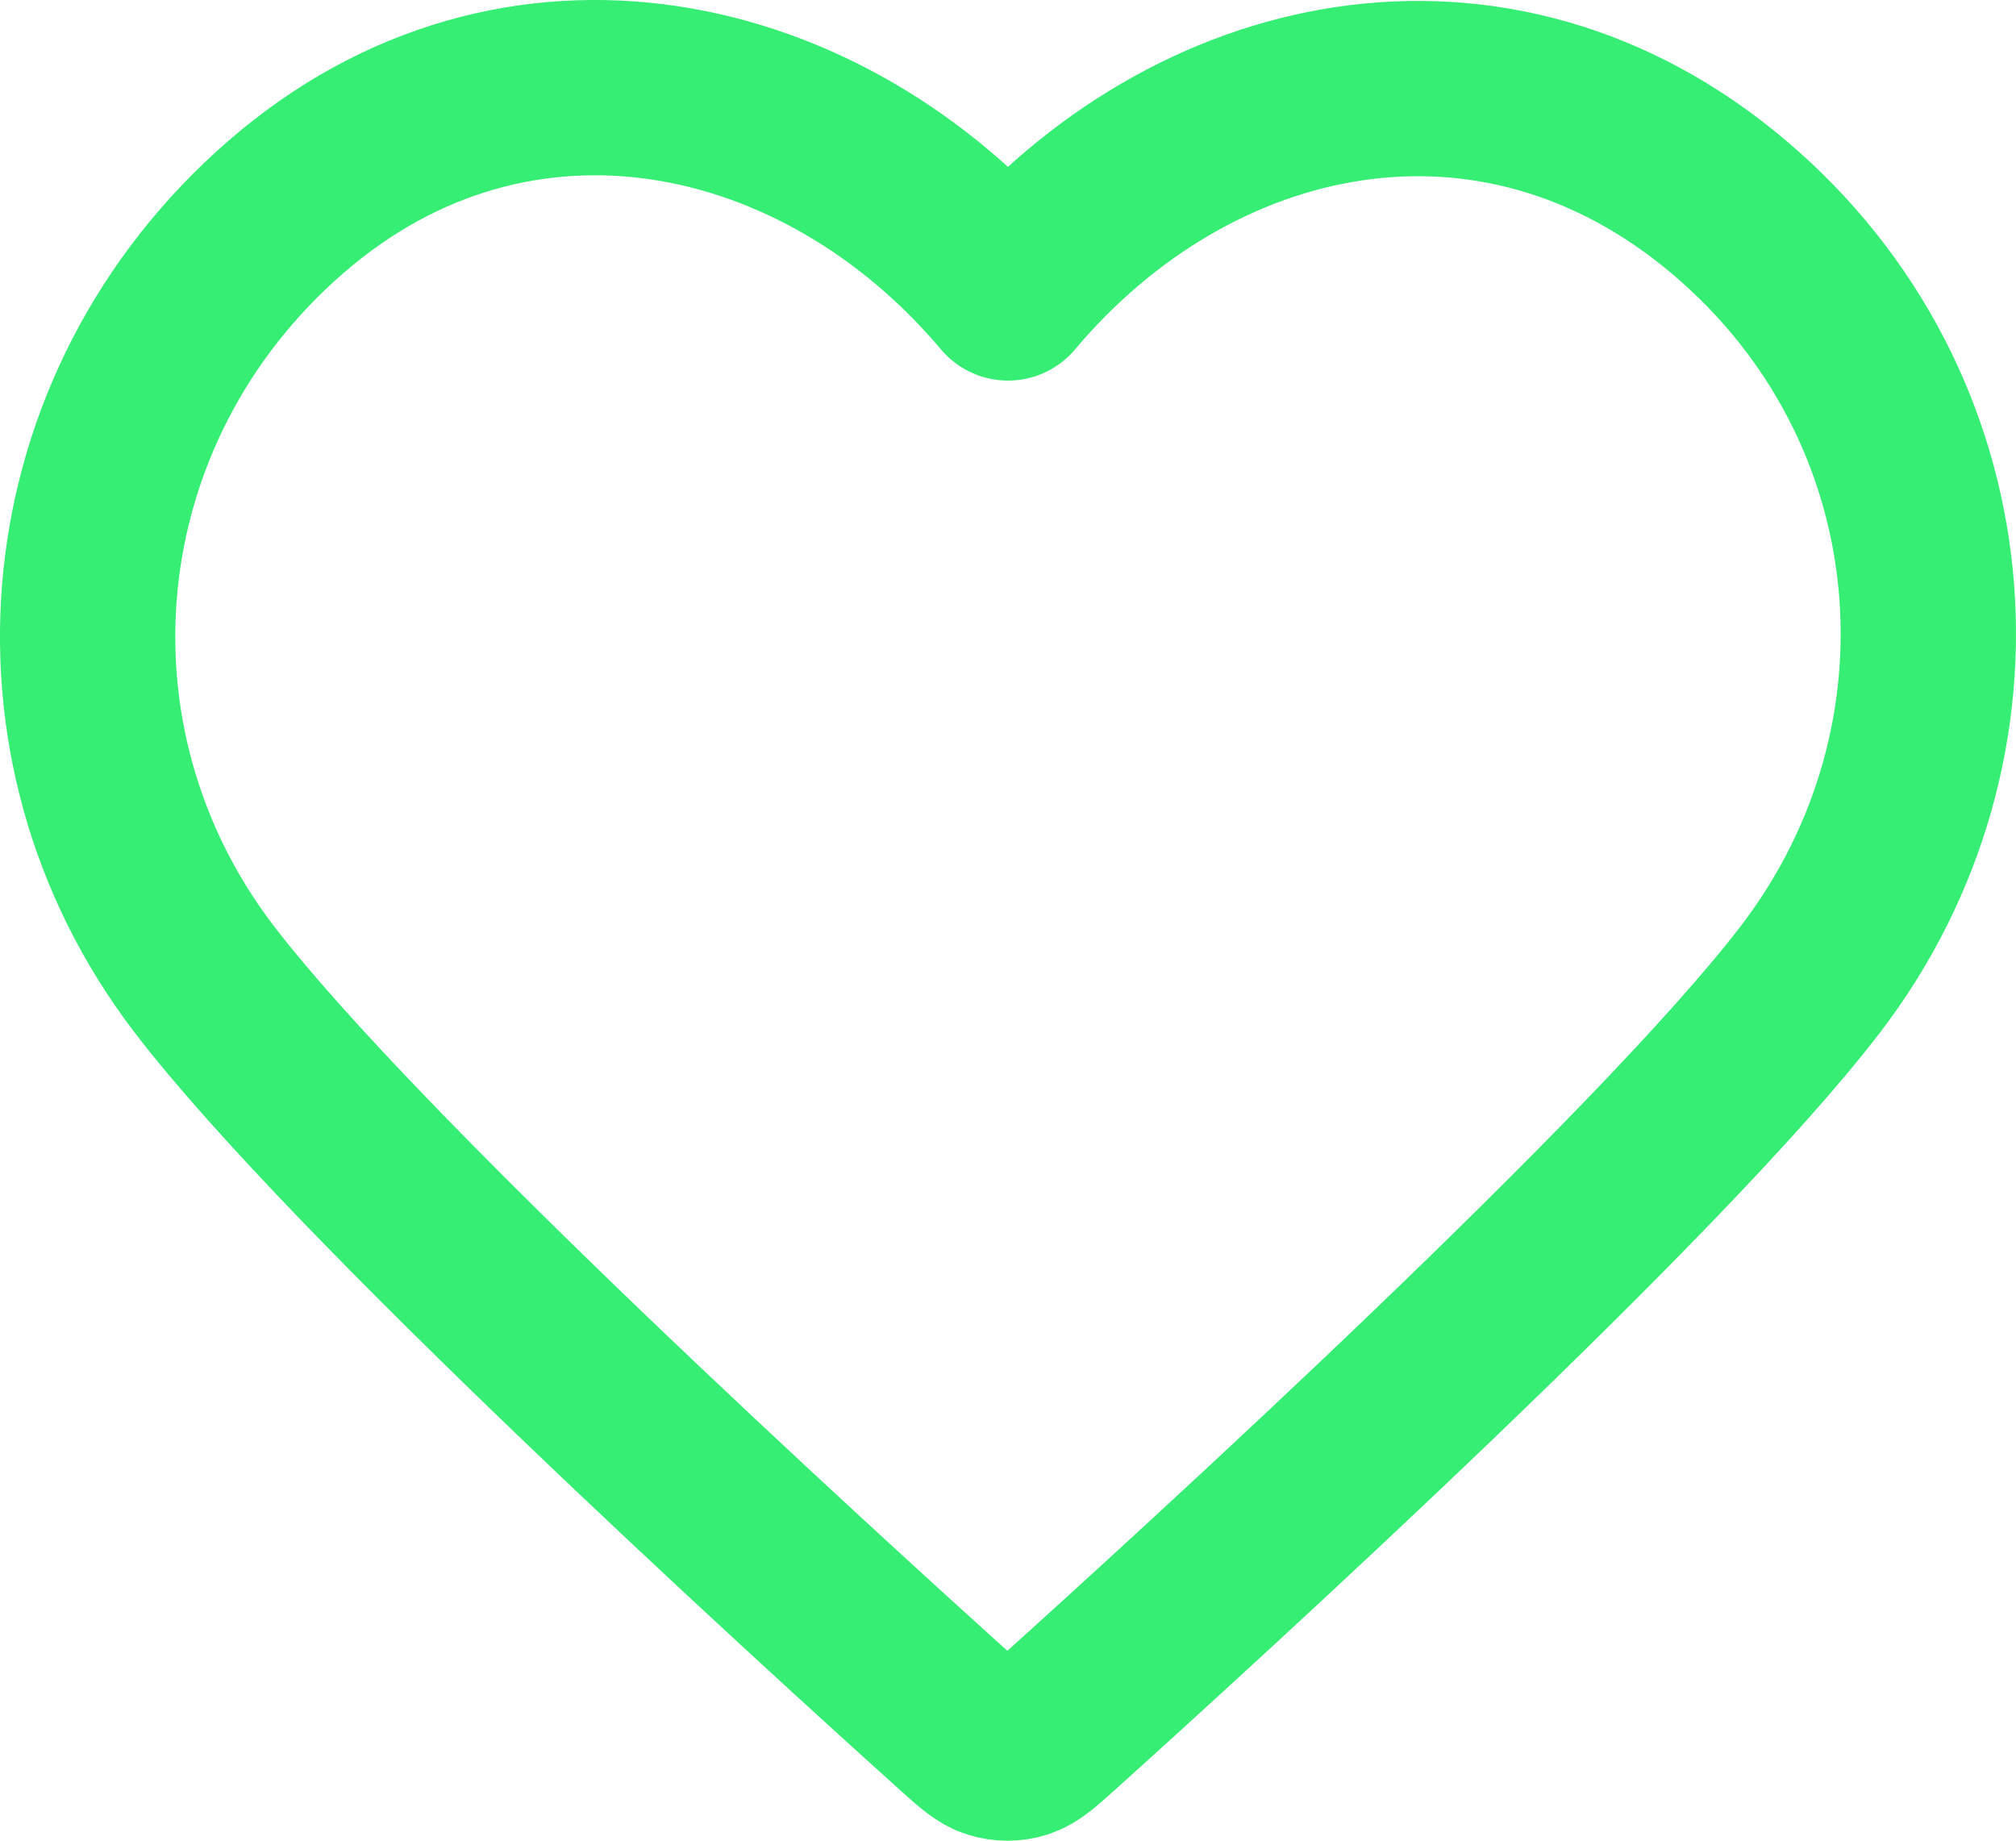
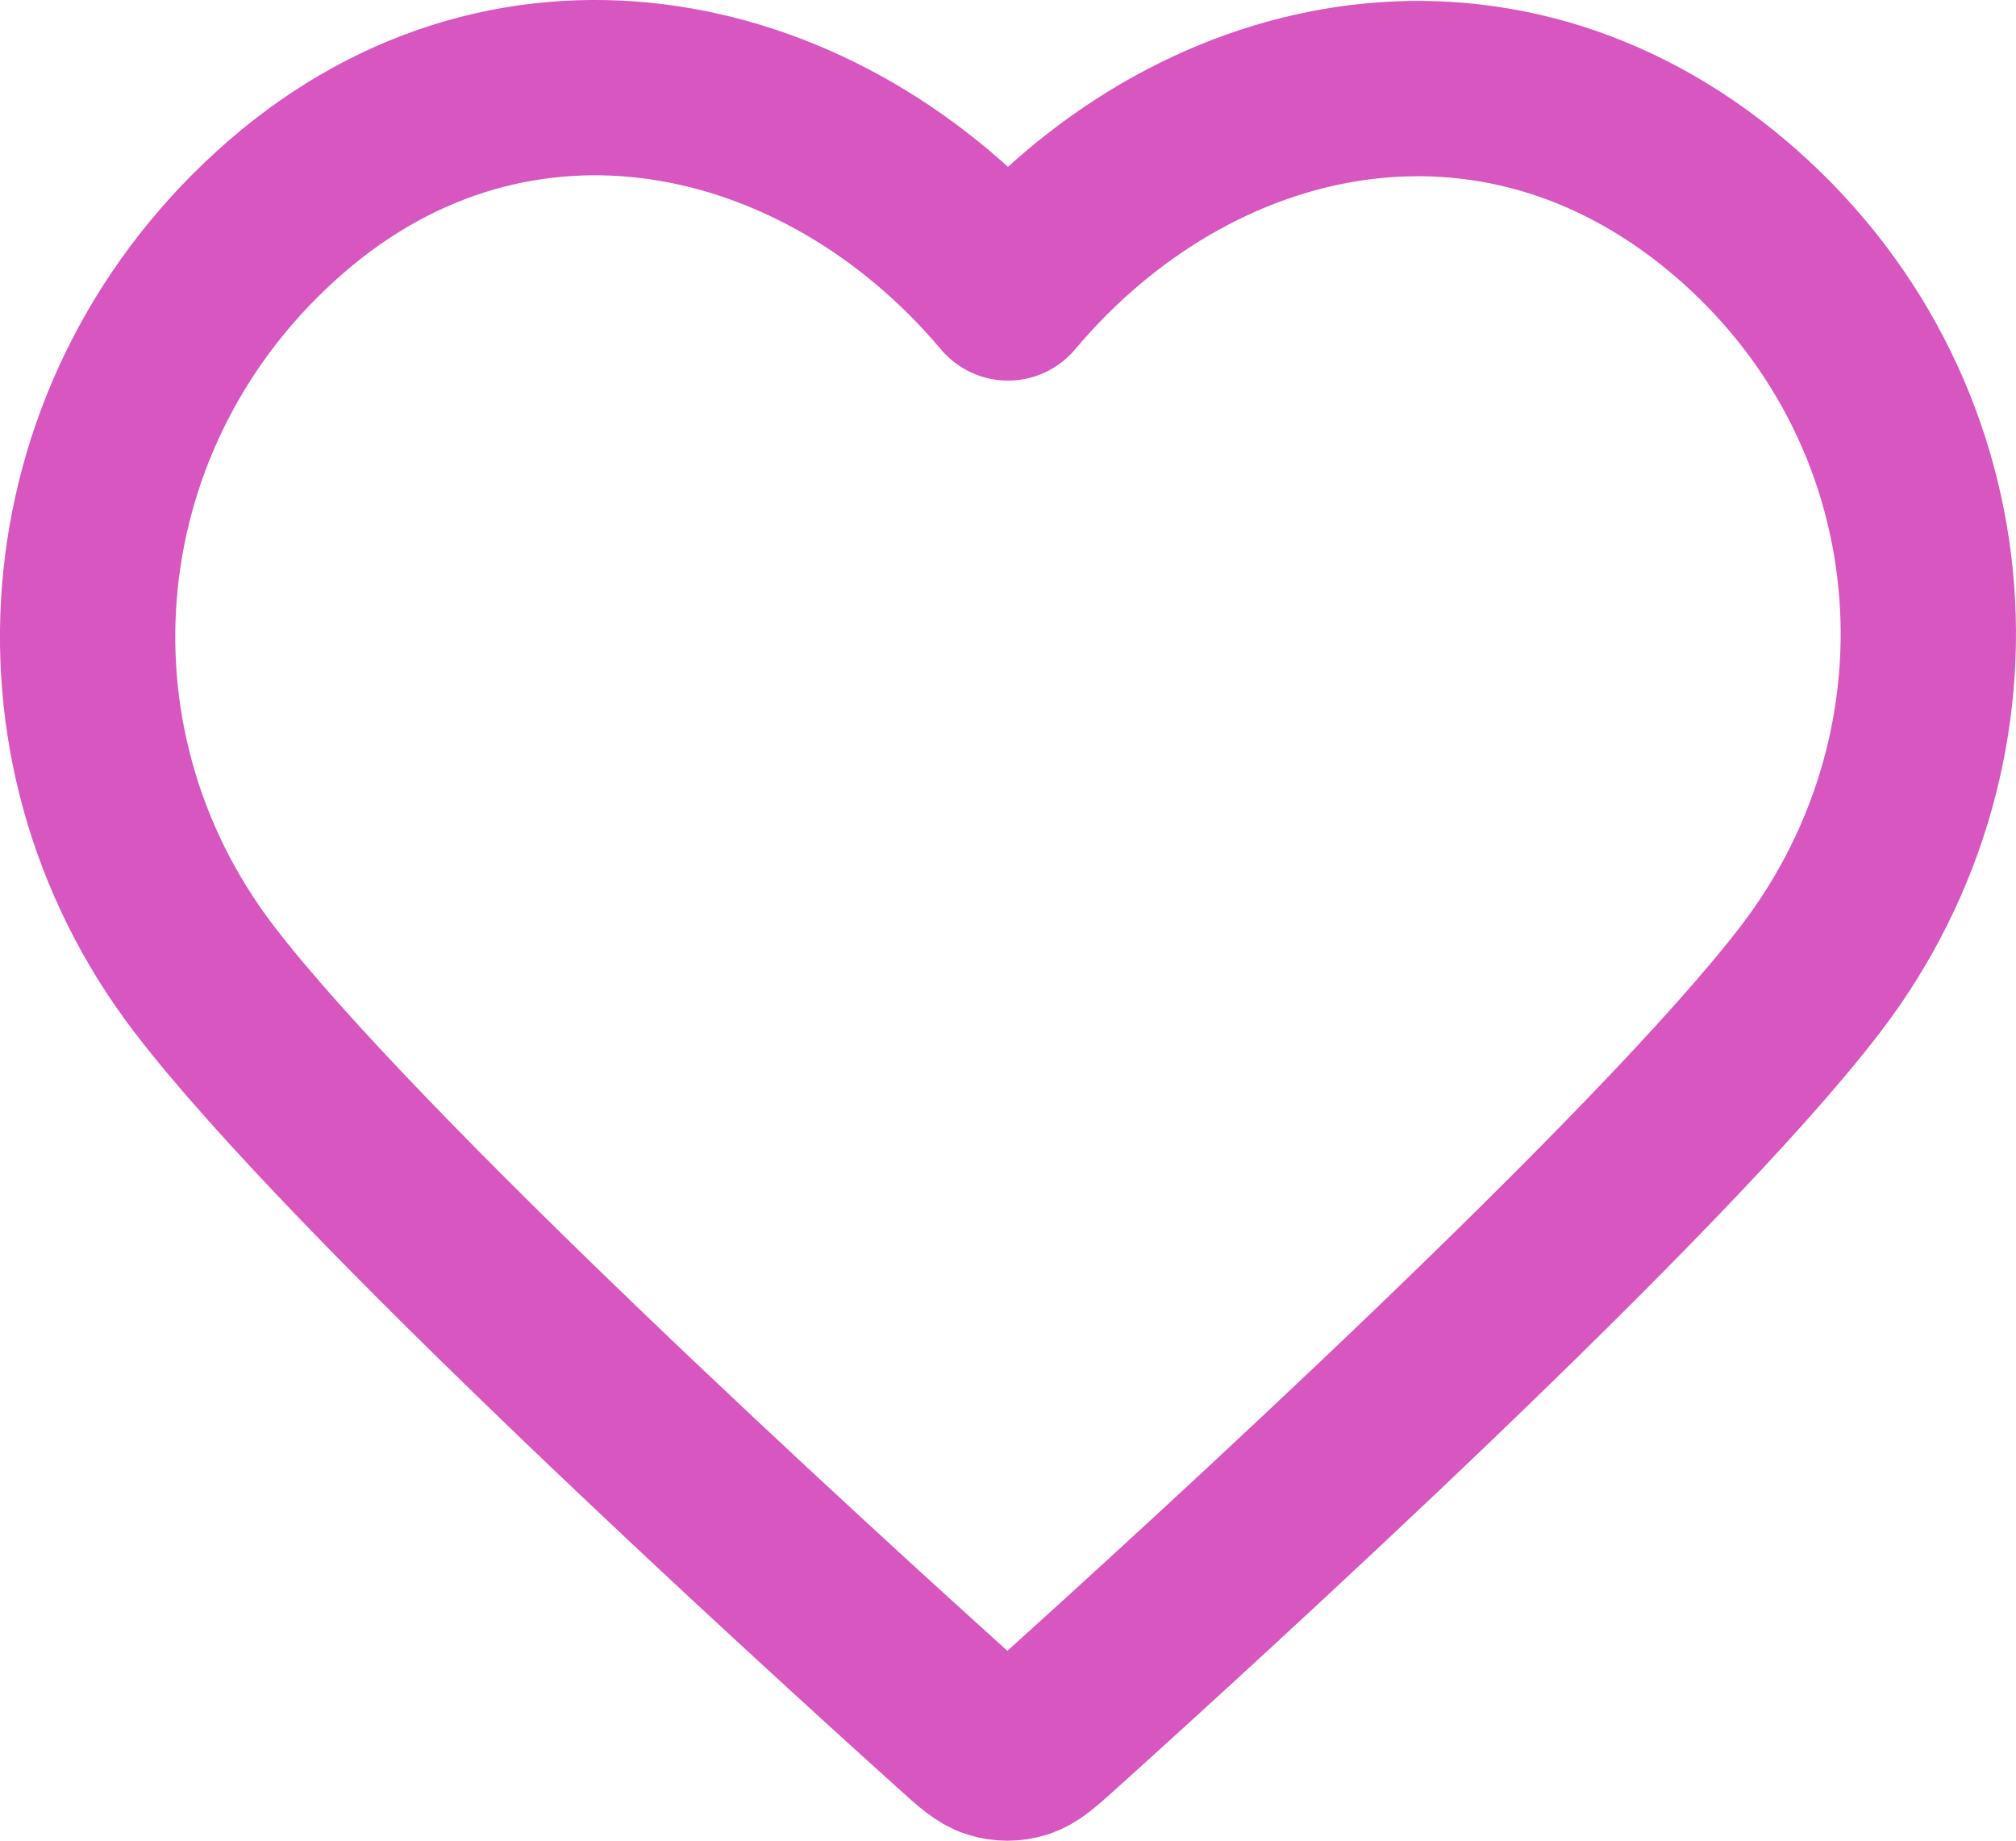
<svg xmlns="http://www.w3.org/2000/svg" width="23" height="21" fill="none">
-   <path stroke="#36EE73" stroke-linecap="round" stroke-linejoin="round" stroke-width="2" d="M11.5 3.342C9.4.847 5.893.076 3.262 2.361s-3 6.105-.935 8.807c1.718 2.247 6.915 6.985 8.619 8.519.19.171.286.257.397.291.097.03.203.03.3 0 .111-.034.206-.12.397-.291 1.703-1.534 6.9-6.272 8.618-8.519 2.066-2.702 1.74-6.546-.935-8.807C17.048.101 13.6.847 11.5 3.342" clip-rule="evenodd" />
+   <path stroke="#D756BF" stroke-linecap="round" stroke-linejoin="round" stroke-width="2" d="M11.5 3.342C9.4.847 5.893.076 3.262 2.361s-3 6.105-.935 8.807c1.718 2.247 6.915 6.985 8.619 8.519.19.171.286.257.397.291.097.03.203.03.3 0 .111-.034.206-.12.397-.291 1.703-1.534 6.9-6.272 8.618-8.519 2.066-2.702 1.74-6.546-.935-8.807C17.048.101 13.6.847 11.5 3.342" clip-rule="evenodd" />
</svg>
